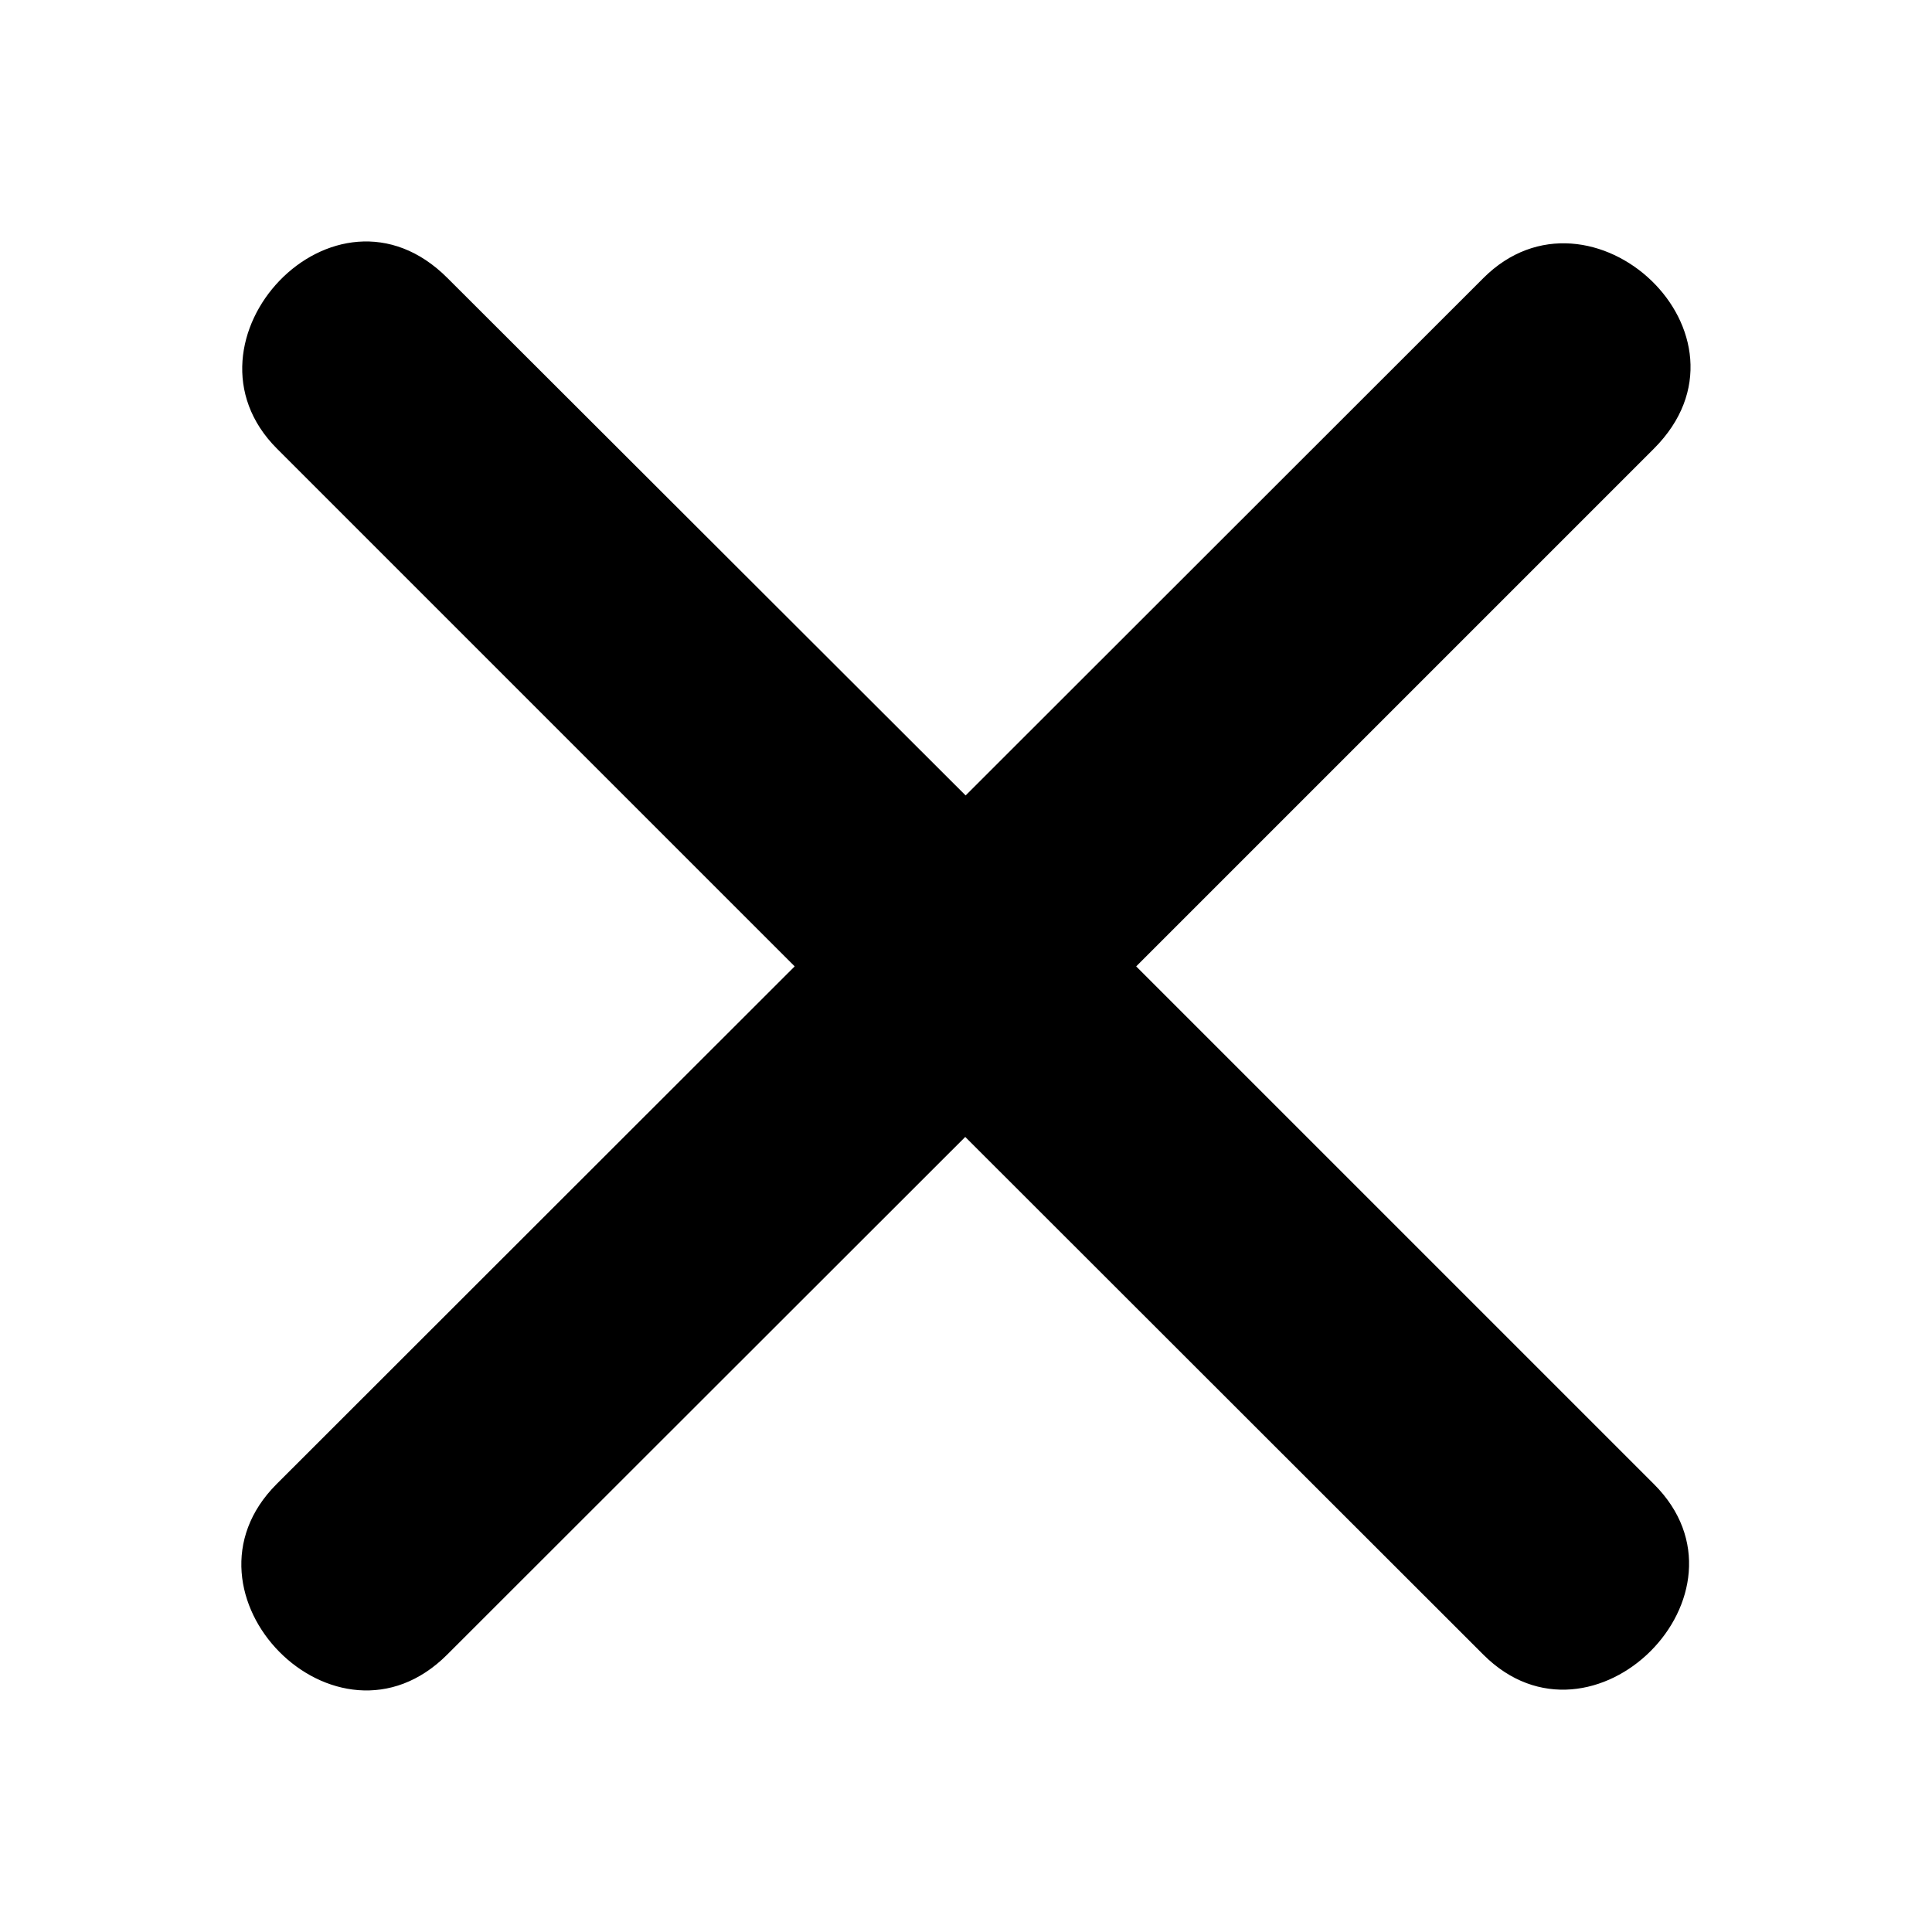
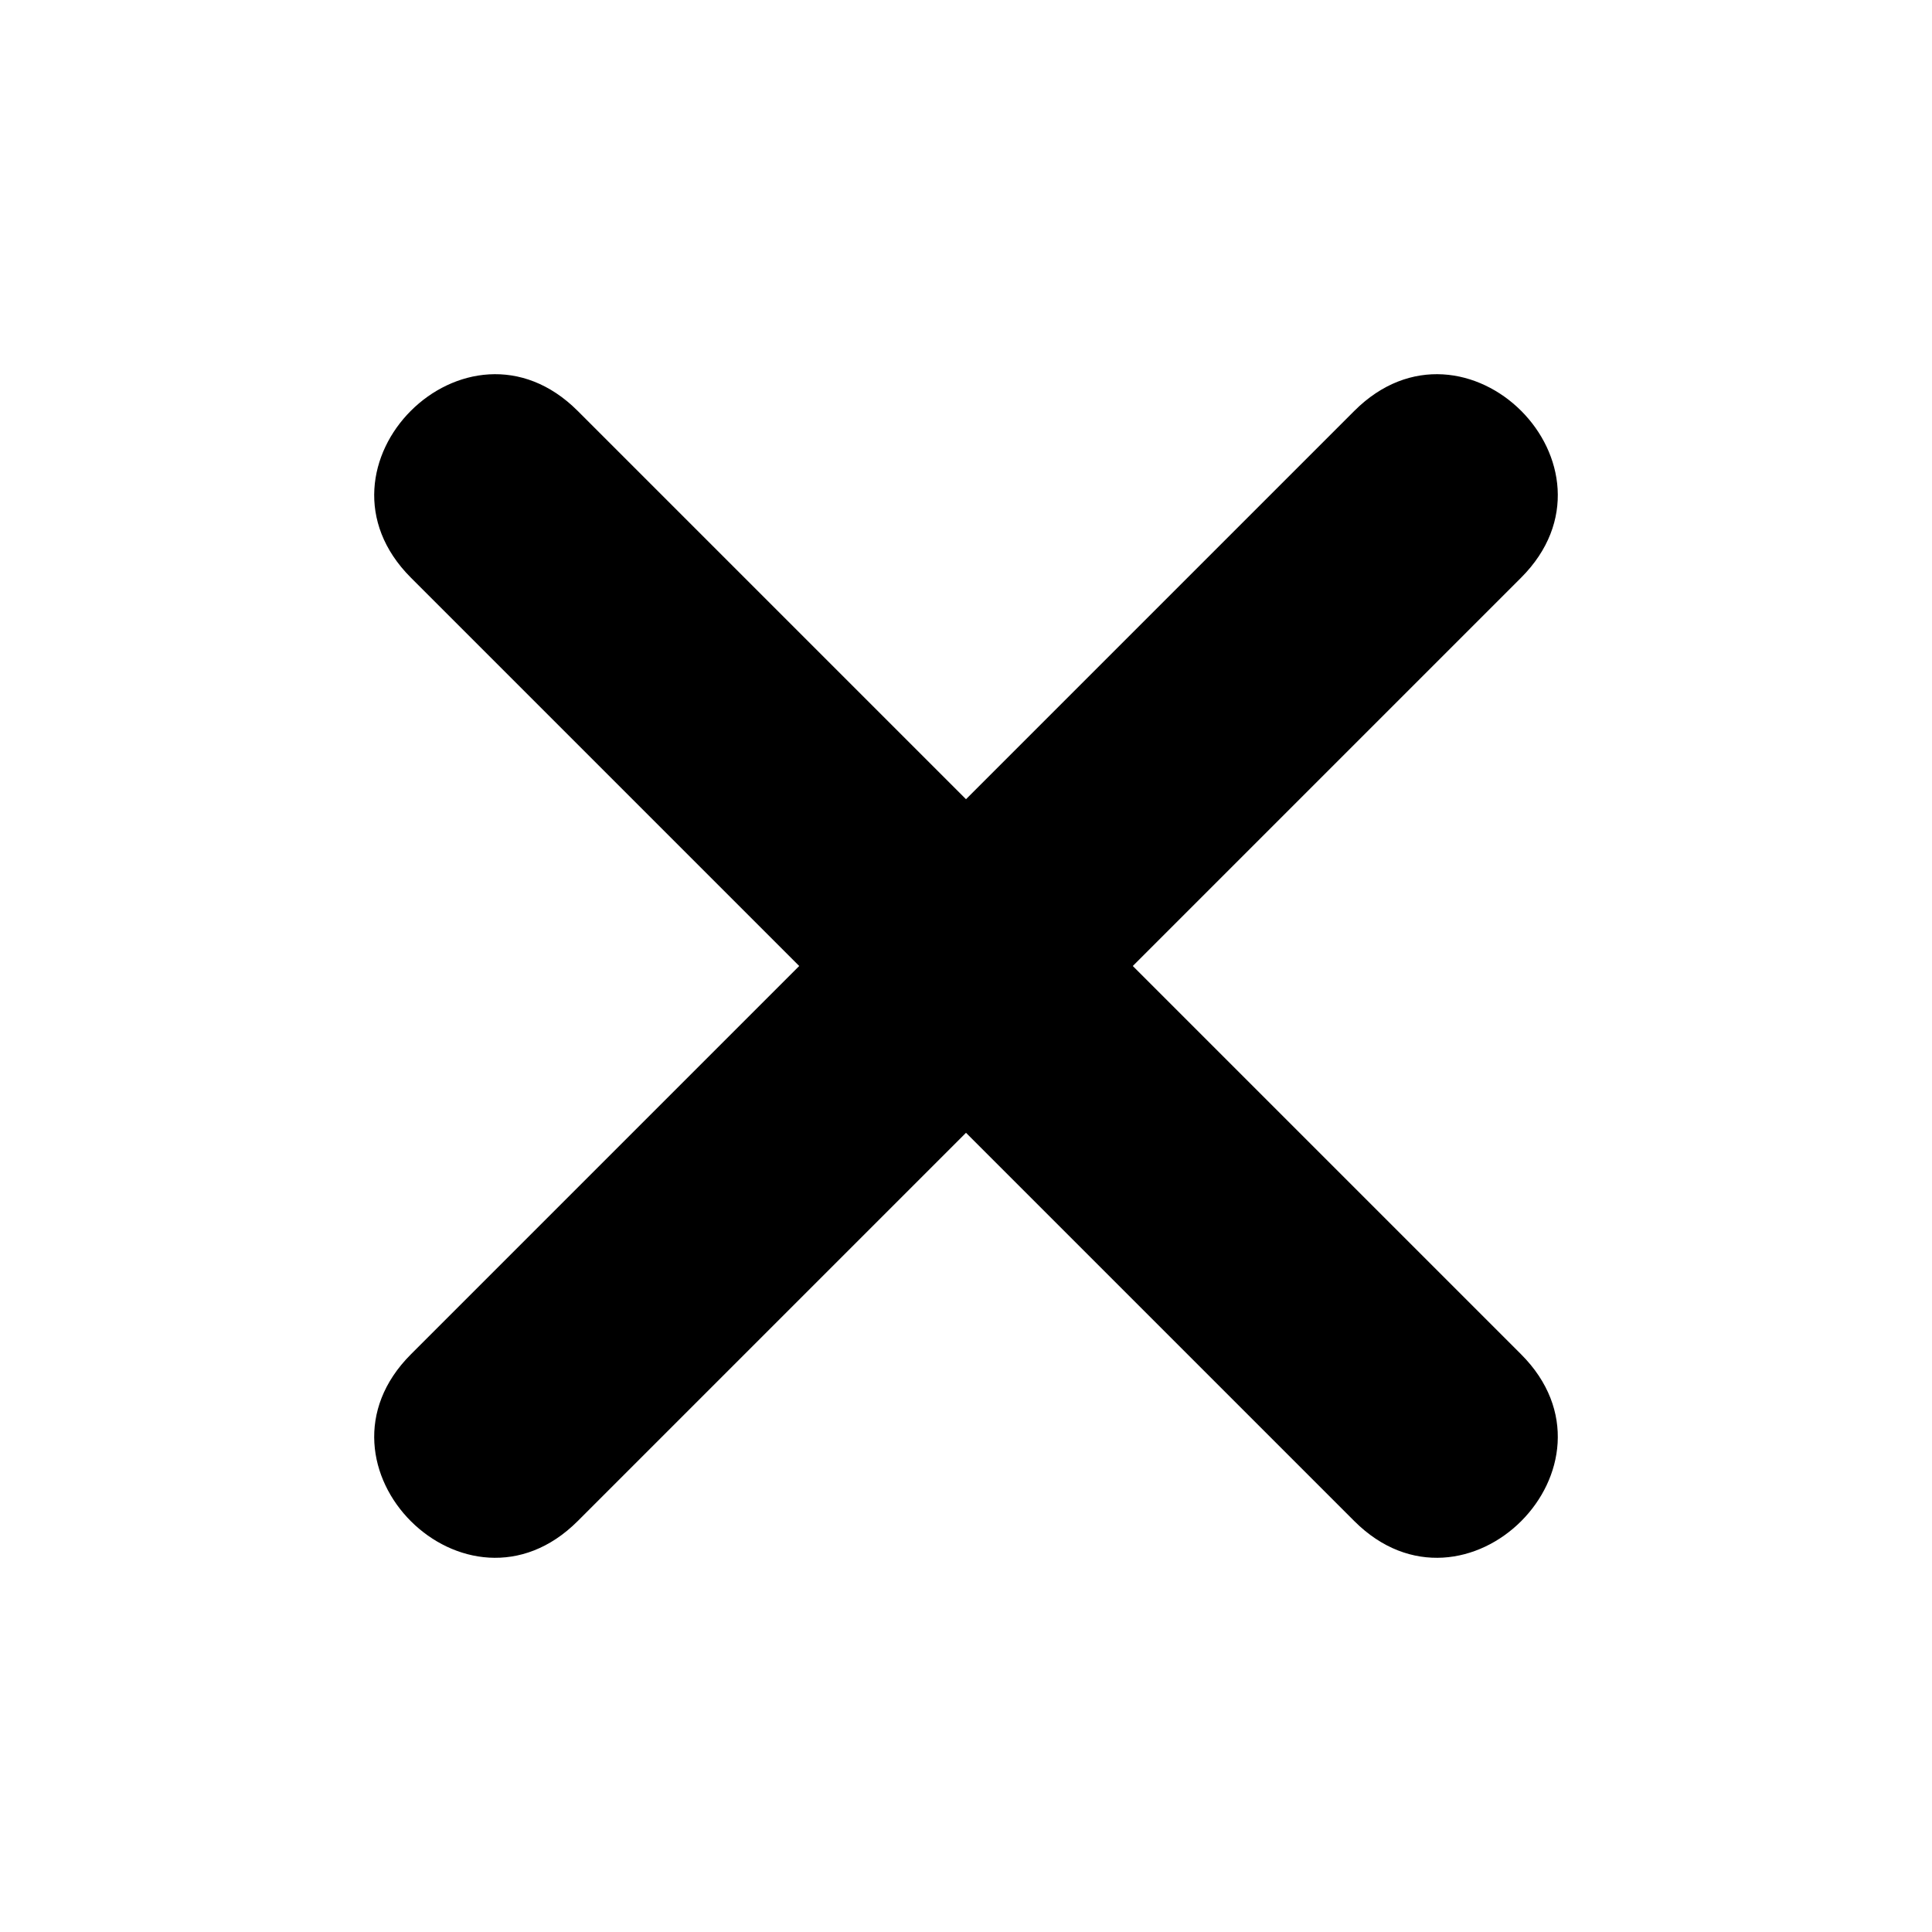
<svg xmlns="http://www.w3.org/2000/svg" viewBox="0 0 512 512">
-   <path class="lexicon-icon-outline" d="M301.1,256.1l137.2-137.2c30.1-30.1-16.8-73.6-45.2-45.2L255.9,210.8L118.6,73.7C88.6,43.6,45,90.5,73.4,118.9l137.2,137.2L73.3,393.3c-28.9,28.9,15.8,74.6,45.2,45.2l137.3-137.2l137.3,137.2c28.9,28.9,74.2-16.3,45.2-45.2L301.1,256.1z" />
+   <path class="lexicon-icon-outline" d="M300.2,256l102.9-102.9c29.5-29.5-14.7-73.7-44.2-44.2L256,211.8L153.1,108.9c-29.5-29.5-73.7,14.7-44.2,44.2L211.8,256 L108.9,358.9c-29.5,29.5,14.7,73.7,44.2,44.2L256,300.2l102.9,102.9c29.5,29.5,73.7-14.7,44.2-44.2L300.2,256z" />
</svg>
